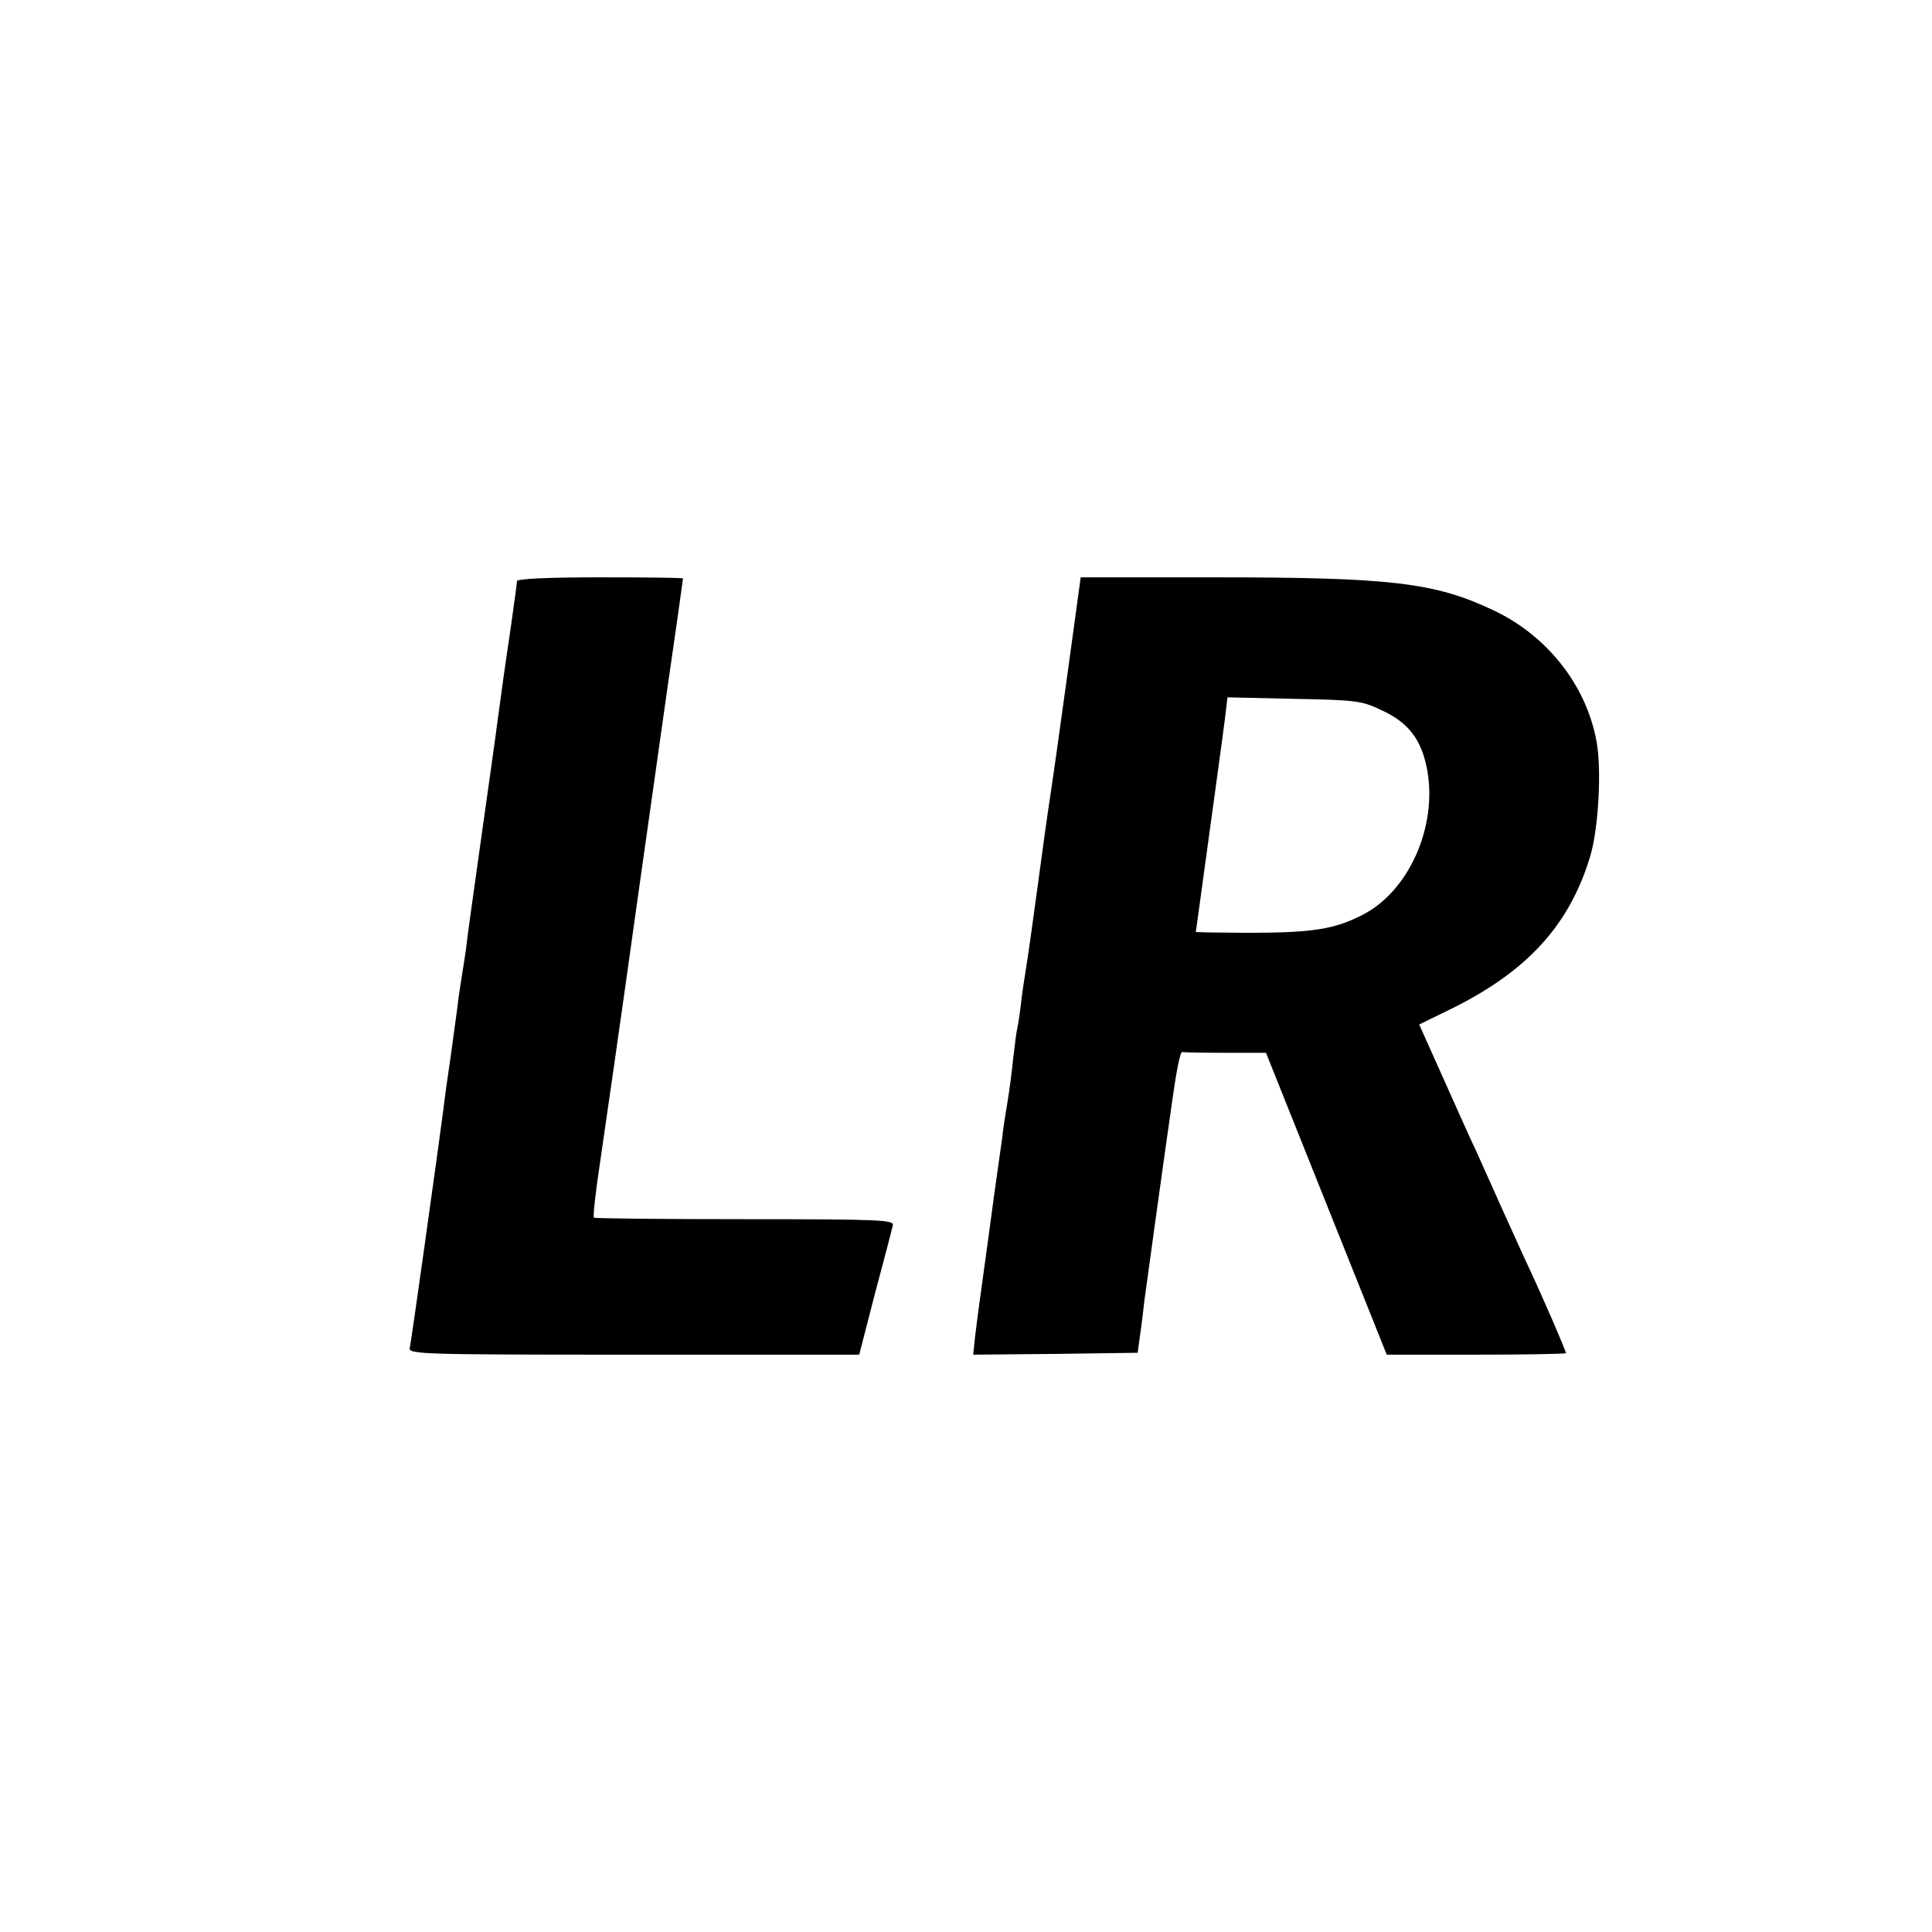
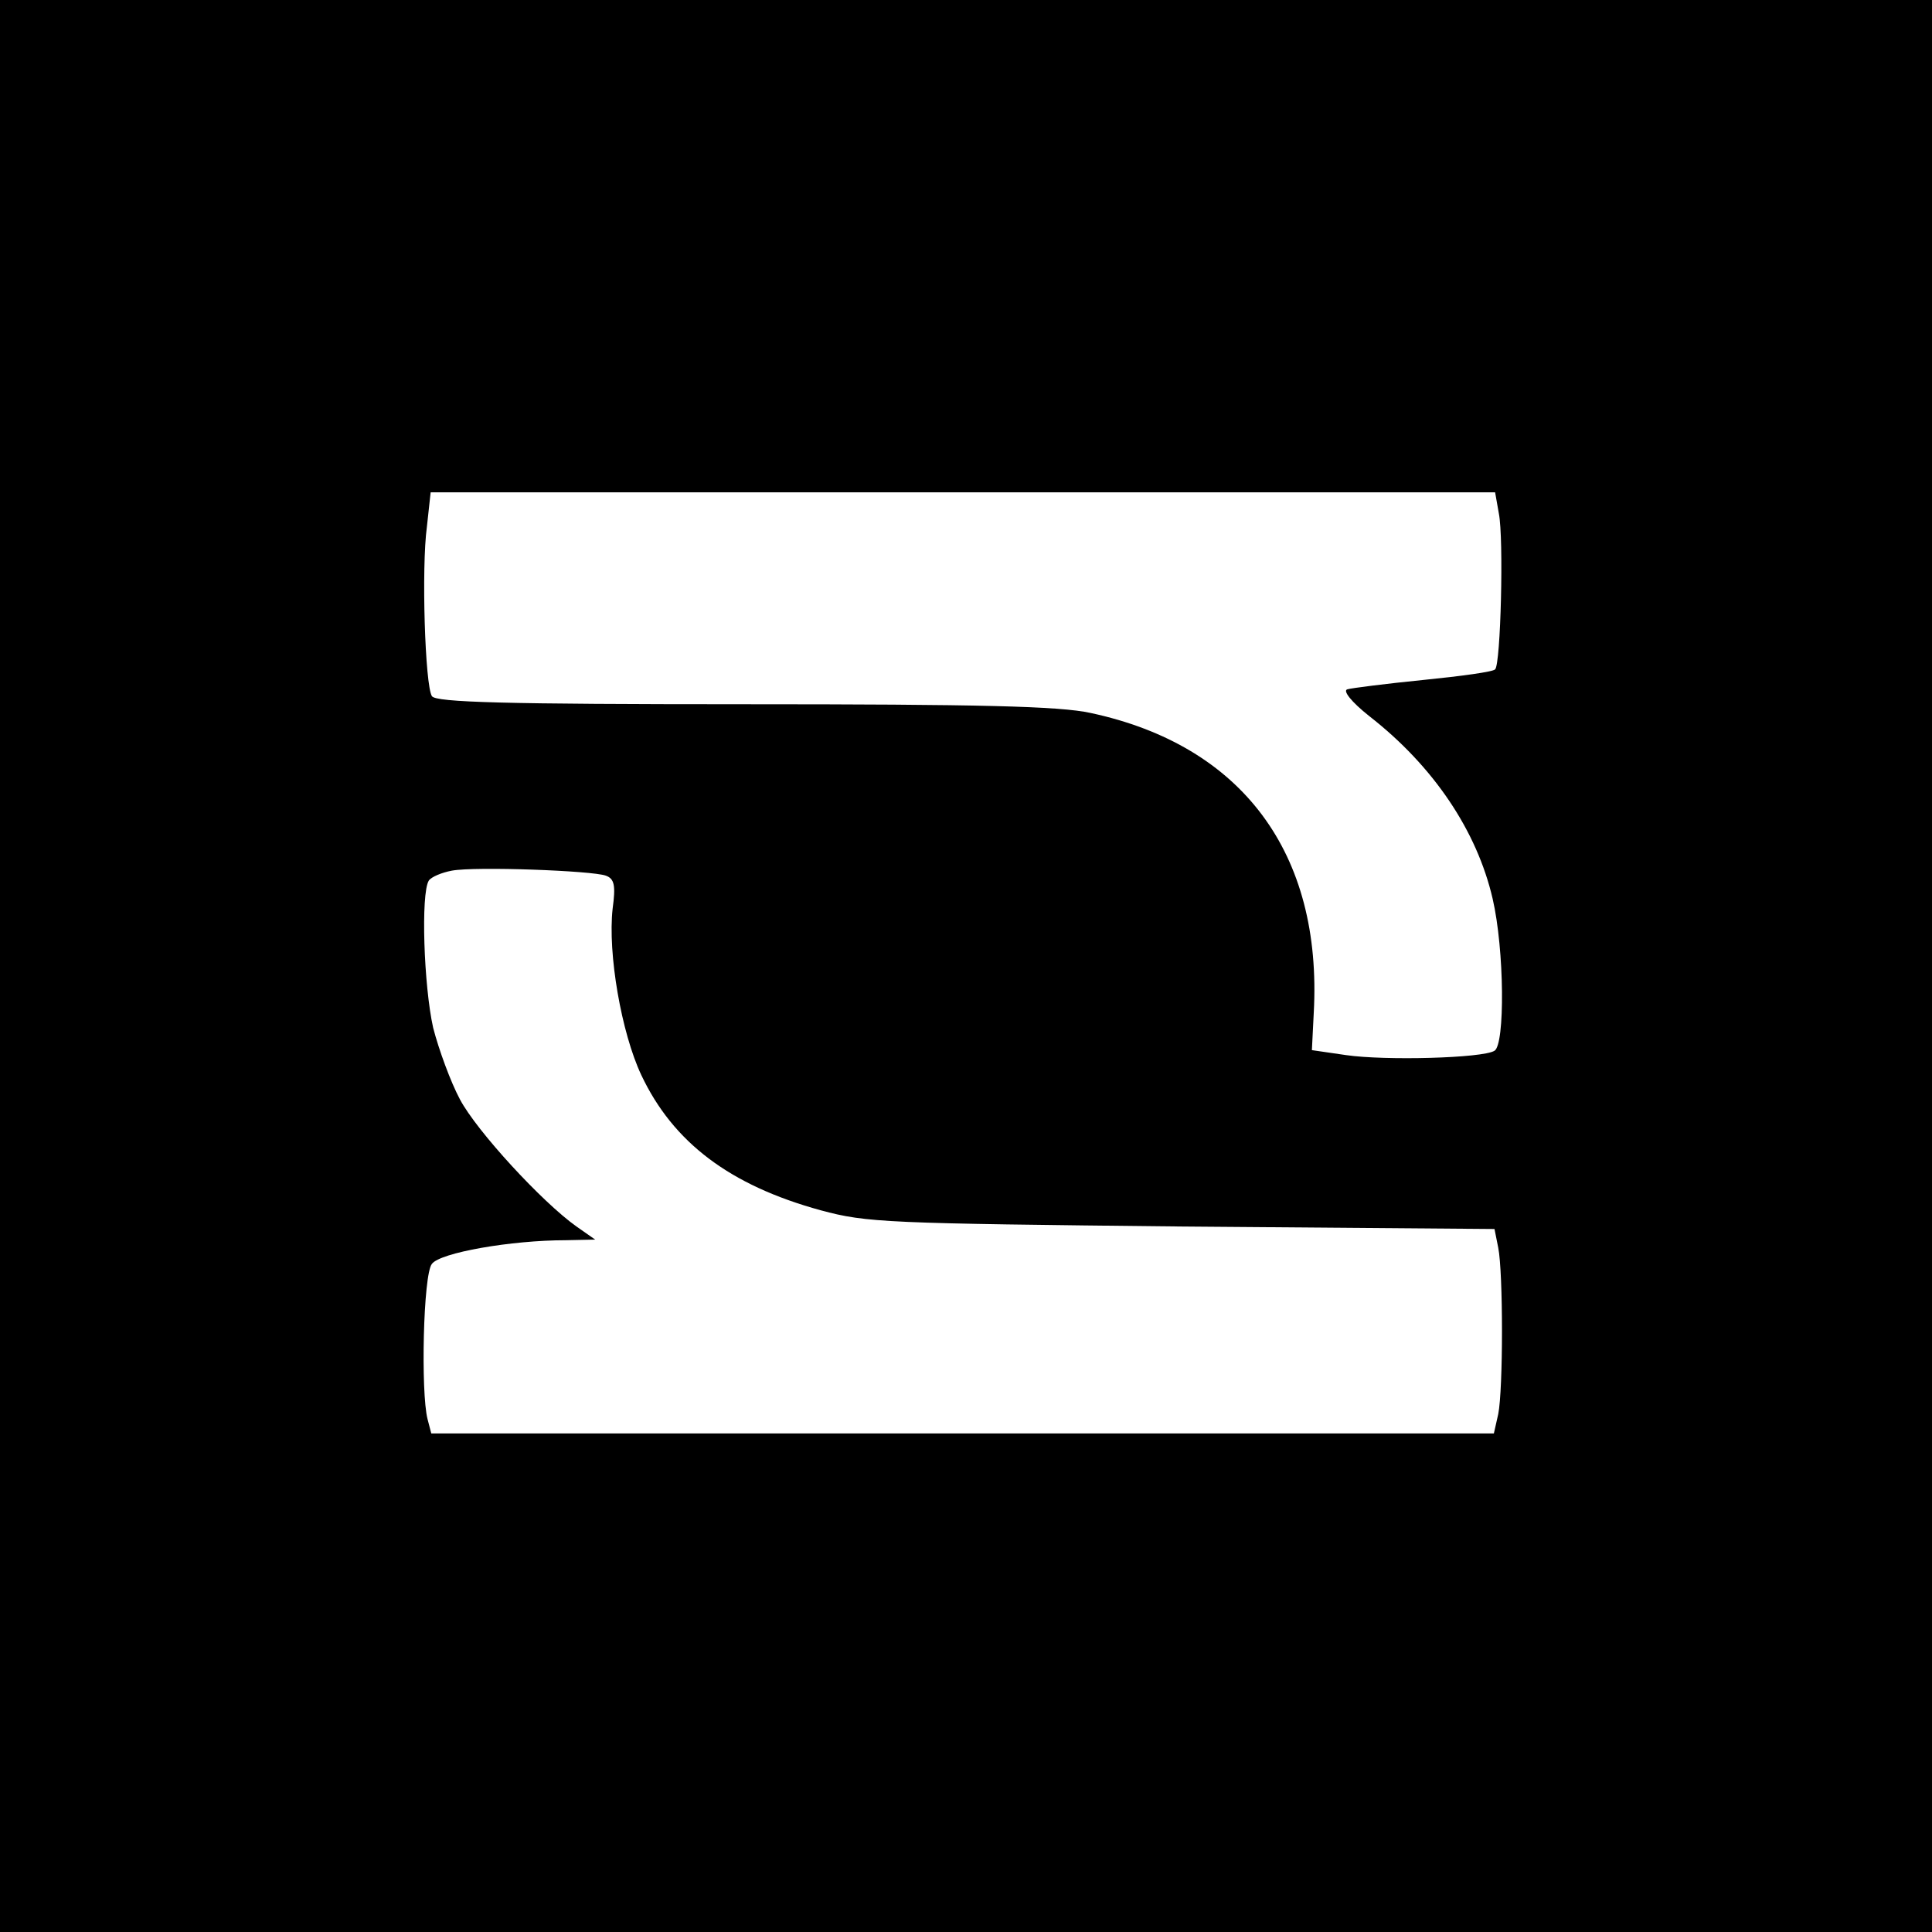
- <svg xmlns="http://www.w3.org/2000/svg" width="682.667" height="682.667" preserveAspectRatio="xMidYMid meet" version="1.0" viewBox="0 0 512 512">
-   <g fill="#000" stroke="none">
-     <path d="M1370 3580 c0 -6 -7 -56 -15 -113 -20 -137 -22 -149 -35 -247 -6 -47 -27 -195 -46 -330 -19 -135 -37 -263 -39 -285 -3 -22 -8 -51 -10 -65 -2 -14 -7 -43 -10 -65 -2 -22 -12 -89 -20 -150 -9 -60 -18 -126 -20 -145 -10 -76 -14 -104 -49 -355 -20 -143 -38 -268 -40 -277 -4 -17 30 -18 593 -18 l598 0 42 163 c24 89 45 170 47 179 5 15 -25 17 -392 17 -218 0 -398 2 -400 4 -3 2 4 65 15 138 11 74 57 393 101 709 92 651 85 601 105 739 8 58 15 106 15 108 0 2 -99 3 -220 3 -141 0 -220 -4 -220 -10z" transform="translate(0,512) scale(0.1,-0.1)" />
-     <path d="M2826 3313 c-21 -153 -40 -287 -42 -298 -11 -72 -17 -117 -35 -250 -11 -82 -24 -175 -29 -205 -5 -30 -12 -77 -15 -105 -3 -27 -8 -57 -10 -65 -2 -8 -6 -42 -10 -75 -3 -33 -10 -85 -15 -115 -5 -30 -12 -73 -14 -95 -3 -22 -20 -139 -36 -260 -17 -121 -33 -241 -36 -268 l-5 -47 218 2 218 3 6 45 c4 25 9 68 12 95 7 52 47 343 76 545 9 63 19 114 24 112 4 -1 55 -2 115 -2 l107 0 160 -400 160 -400 238 0 c130 0 237 2 237 4 0 6 -61 147 -98 226 -17 36 -51 112 -77 169 -25 57 -55 122 -65 145 -11 22 -48 106 -84 186 l-65 145 82 40 c204 100 316 223 371 405 22 72 31 229 17 305 -27 149 -131 281 -274 348 -154 73 -270 87 -737 87 l-356 0 -38 -277z m835 -75 c72 -33 106 -78 121 -157 28 -151 -48 -323 -172 -386 -85 -43 -145 -50 -408 -46 l-33 1 6 43 c46 337 65 472 71 521 l7 58 176 -4 c164 -3 180 -5 232 -30z" transform="translate(0,512) scale(0.1,-0.1)" />
+ <svg xmlns="http://www.w3.org/2000/svg" version="1.0" width="310pt" height="310pt" viewBox="0 0 310 310" preserveAspectRatio="xMidYMid meet">
+   <g transform="translate(0,310) scale(0.1,-0.1)" fill="#000000" stroke="none">
+     <path d="M0 1550 l0 -1550 1550 0 1550 0 0 1550 0 1550 -1550 0 -1550 0 0 -1550z m2405 726 c8 -40 3 -242 -6 -250 -3 -4 -55 -11 -115 -17 -60 -6 -115 -13 -122 -15 -8 -2 6 -20 35 -43 104 -81 173 -185 198 -293 19 -82 20 -234 3 -244 -19 -12 -176 -16 -238 -7 l-55 8 3 60 c14 256 -115 429 -358 481 -50 11 -177 14 -557 14 -382 0 -494 3 -500 13 -11 17 -17 206 -8 272 l6 55 854 0 854 0 6 -34z m-1433 -581 c14 -5 16 -16 11 -53 -8 -72 14 -199 46 -267 51 -108 142 -177 288 -217 74 -20 105 -21 579 -26 l502 -4 6 -30 c8 -40 8 -227 0 -267 l-7 -31 -852 0 -853 0 -6 23 c-11 43 -7 232 7 249 13 18 127 38 215 38 l47 1 -30 21 c-55 39 -160 153 -187 204 -15 28 -34 80 -43 115 -15 67 -20 215 -7 236 4 6 21 13 37 16 38 7 225 0 247 -8z" />
  </g>
</svg>
